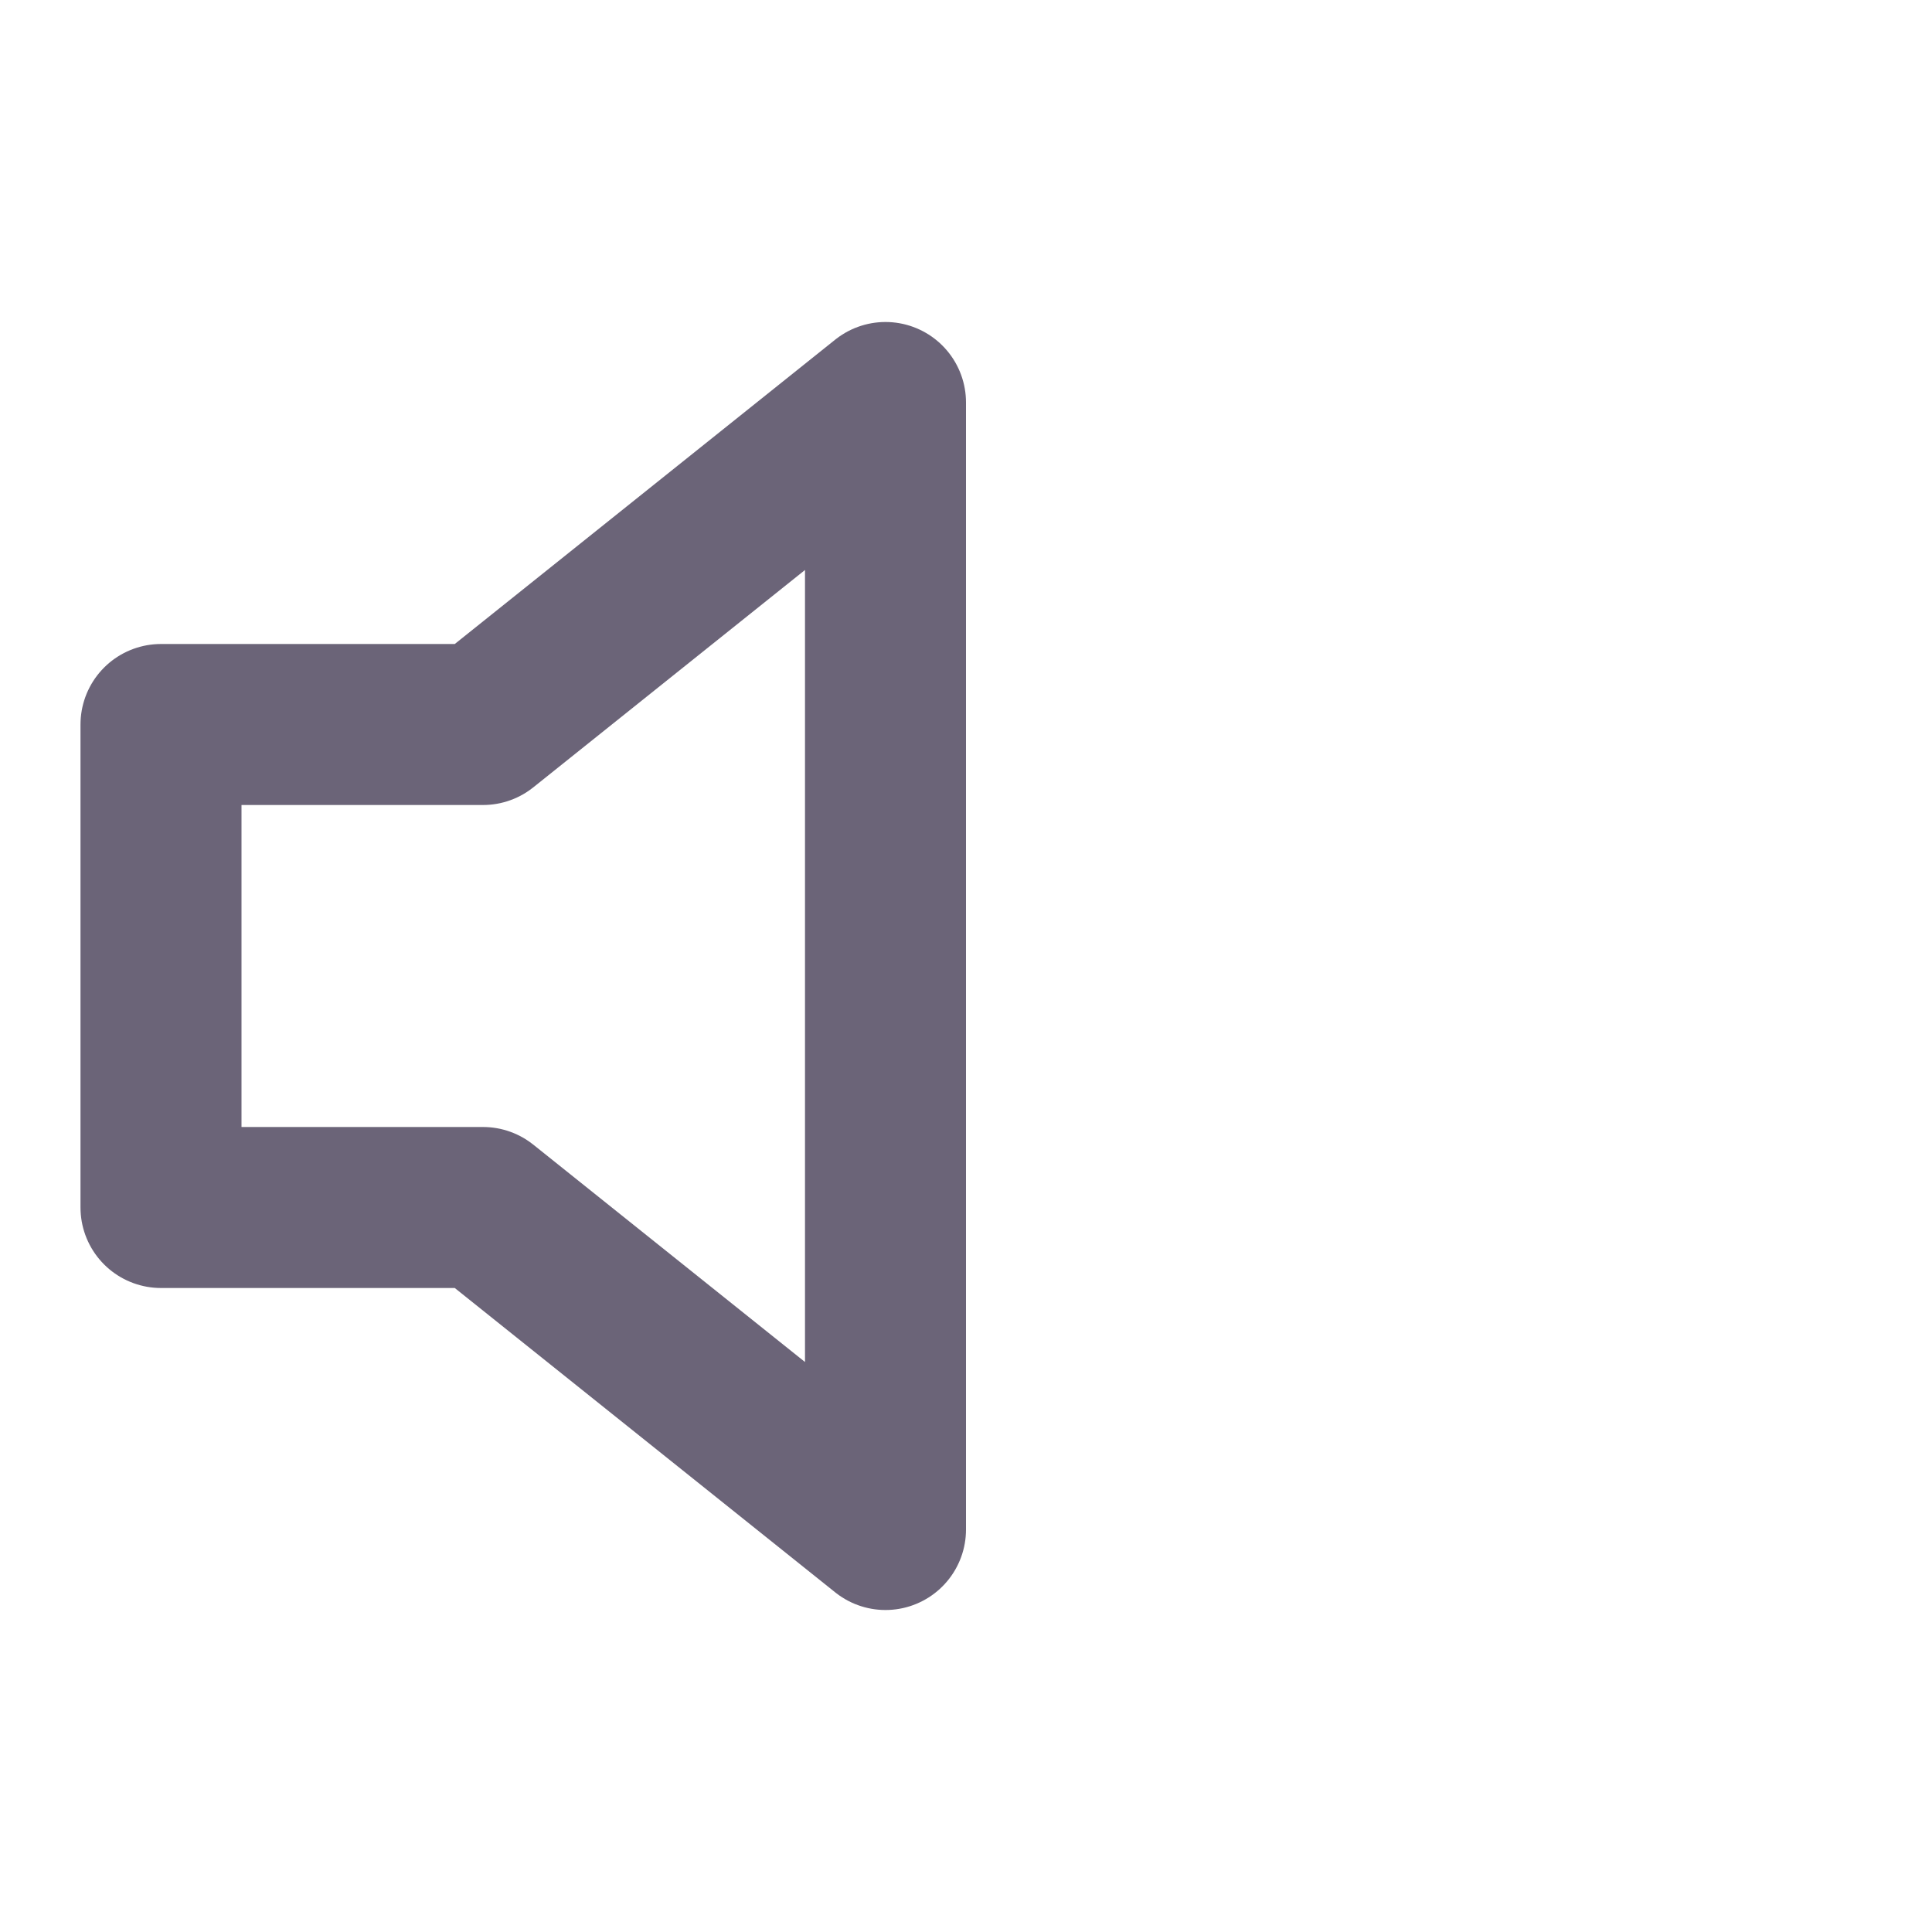
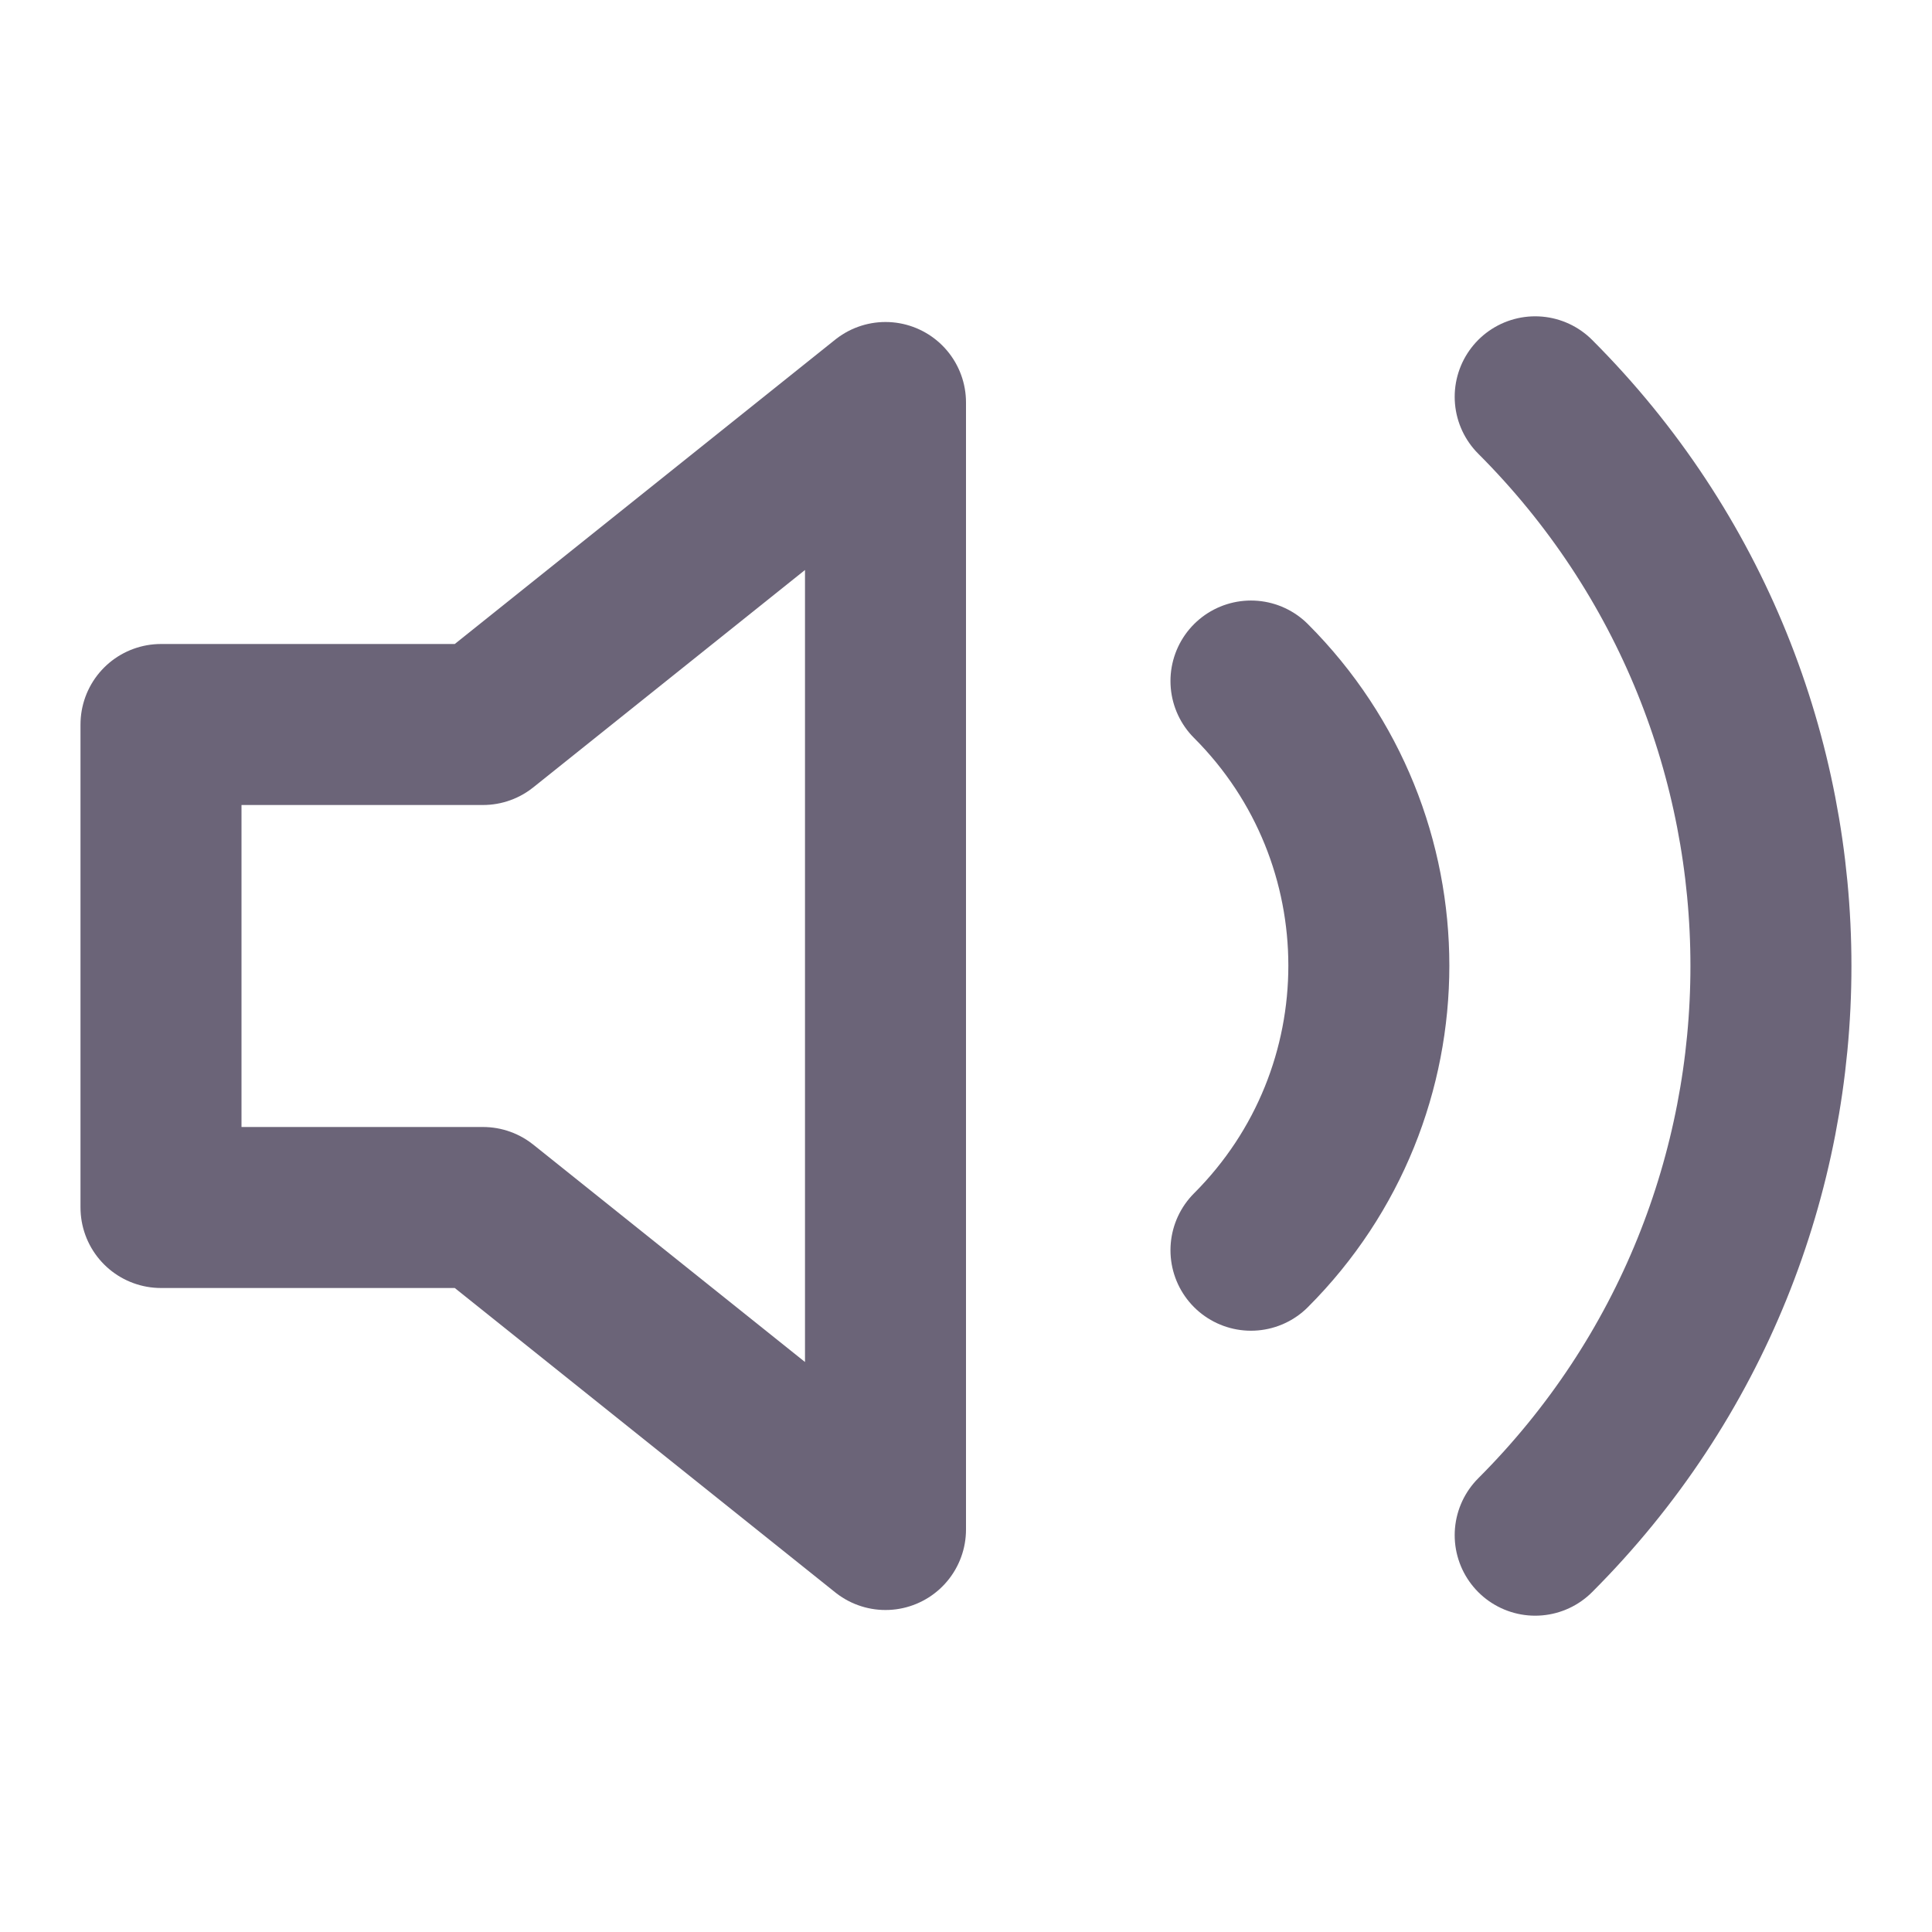
<svg xmlns="http://www.w3.org/2000/svg" viewBox="0 0 18 18" width="18" height="18" fill="none" customFrame="#000000">
  <path id="speaker-cone" d="M8.25 3.75 L4.5 6.75 L1.5 6.75 L1.5 11.25 L4.5 11.25 L8.25 14.25 Z" stroke="rgb(29,18,48)" stroke-opacity="0.651" stroke-linecap="round" stroke-linejoin="round" stroke-width="1.5" />
+   <path id="wave-inner" d="M11.655 6.345 A3.75 3.75 0 0 1 11.655 11.648" stroke="rgb(29,18,48)" stroke-opacity="0.651" stroke-linecap="round" stroke-linejoin="round" stroke-width="1.5" />
+   <path id="wave-outer" d="M14.303 3.697 A7.5 7.5 0 0 1 14.303 14.303" stroke="rgb(29,18,48)" stroke-opacity="0.651" stroke-linecap="round" stroke-linejoin="round" stroke-width="1.5" />
</svg>
